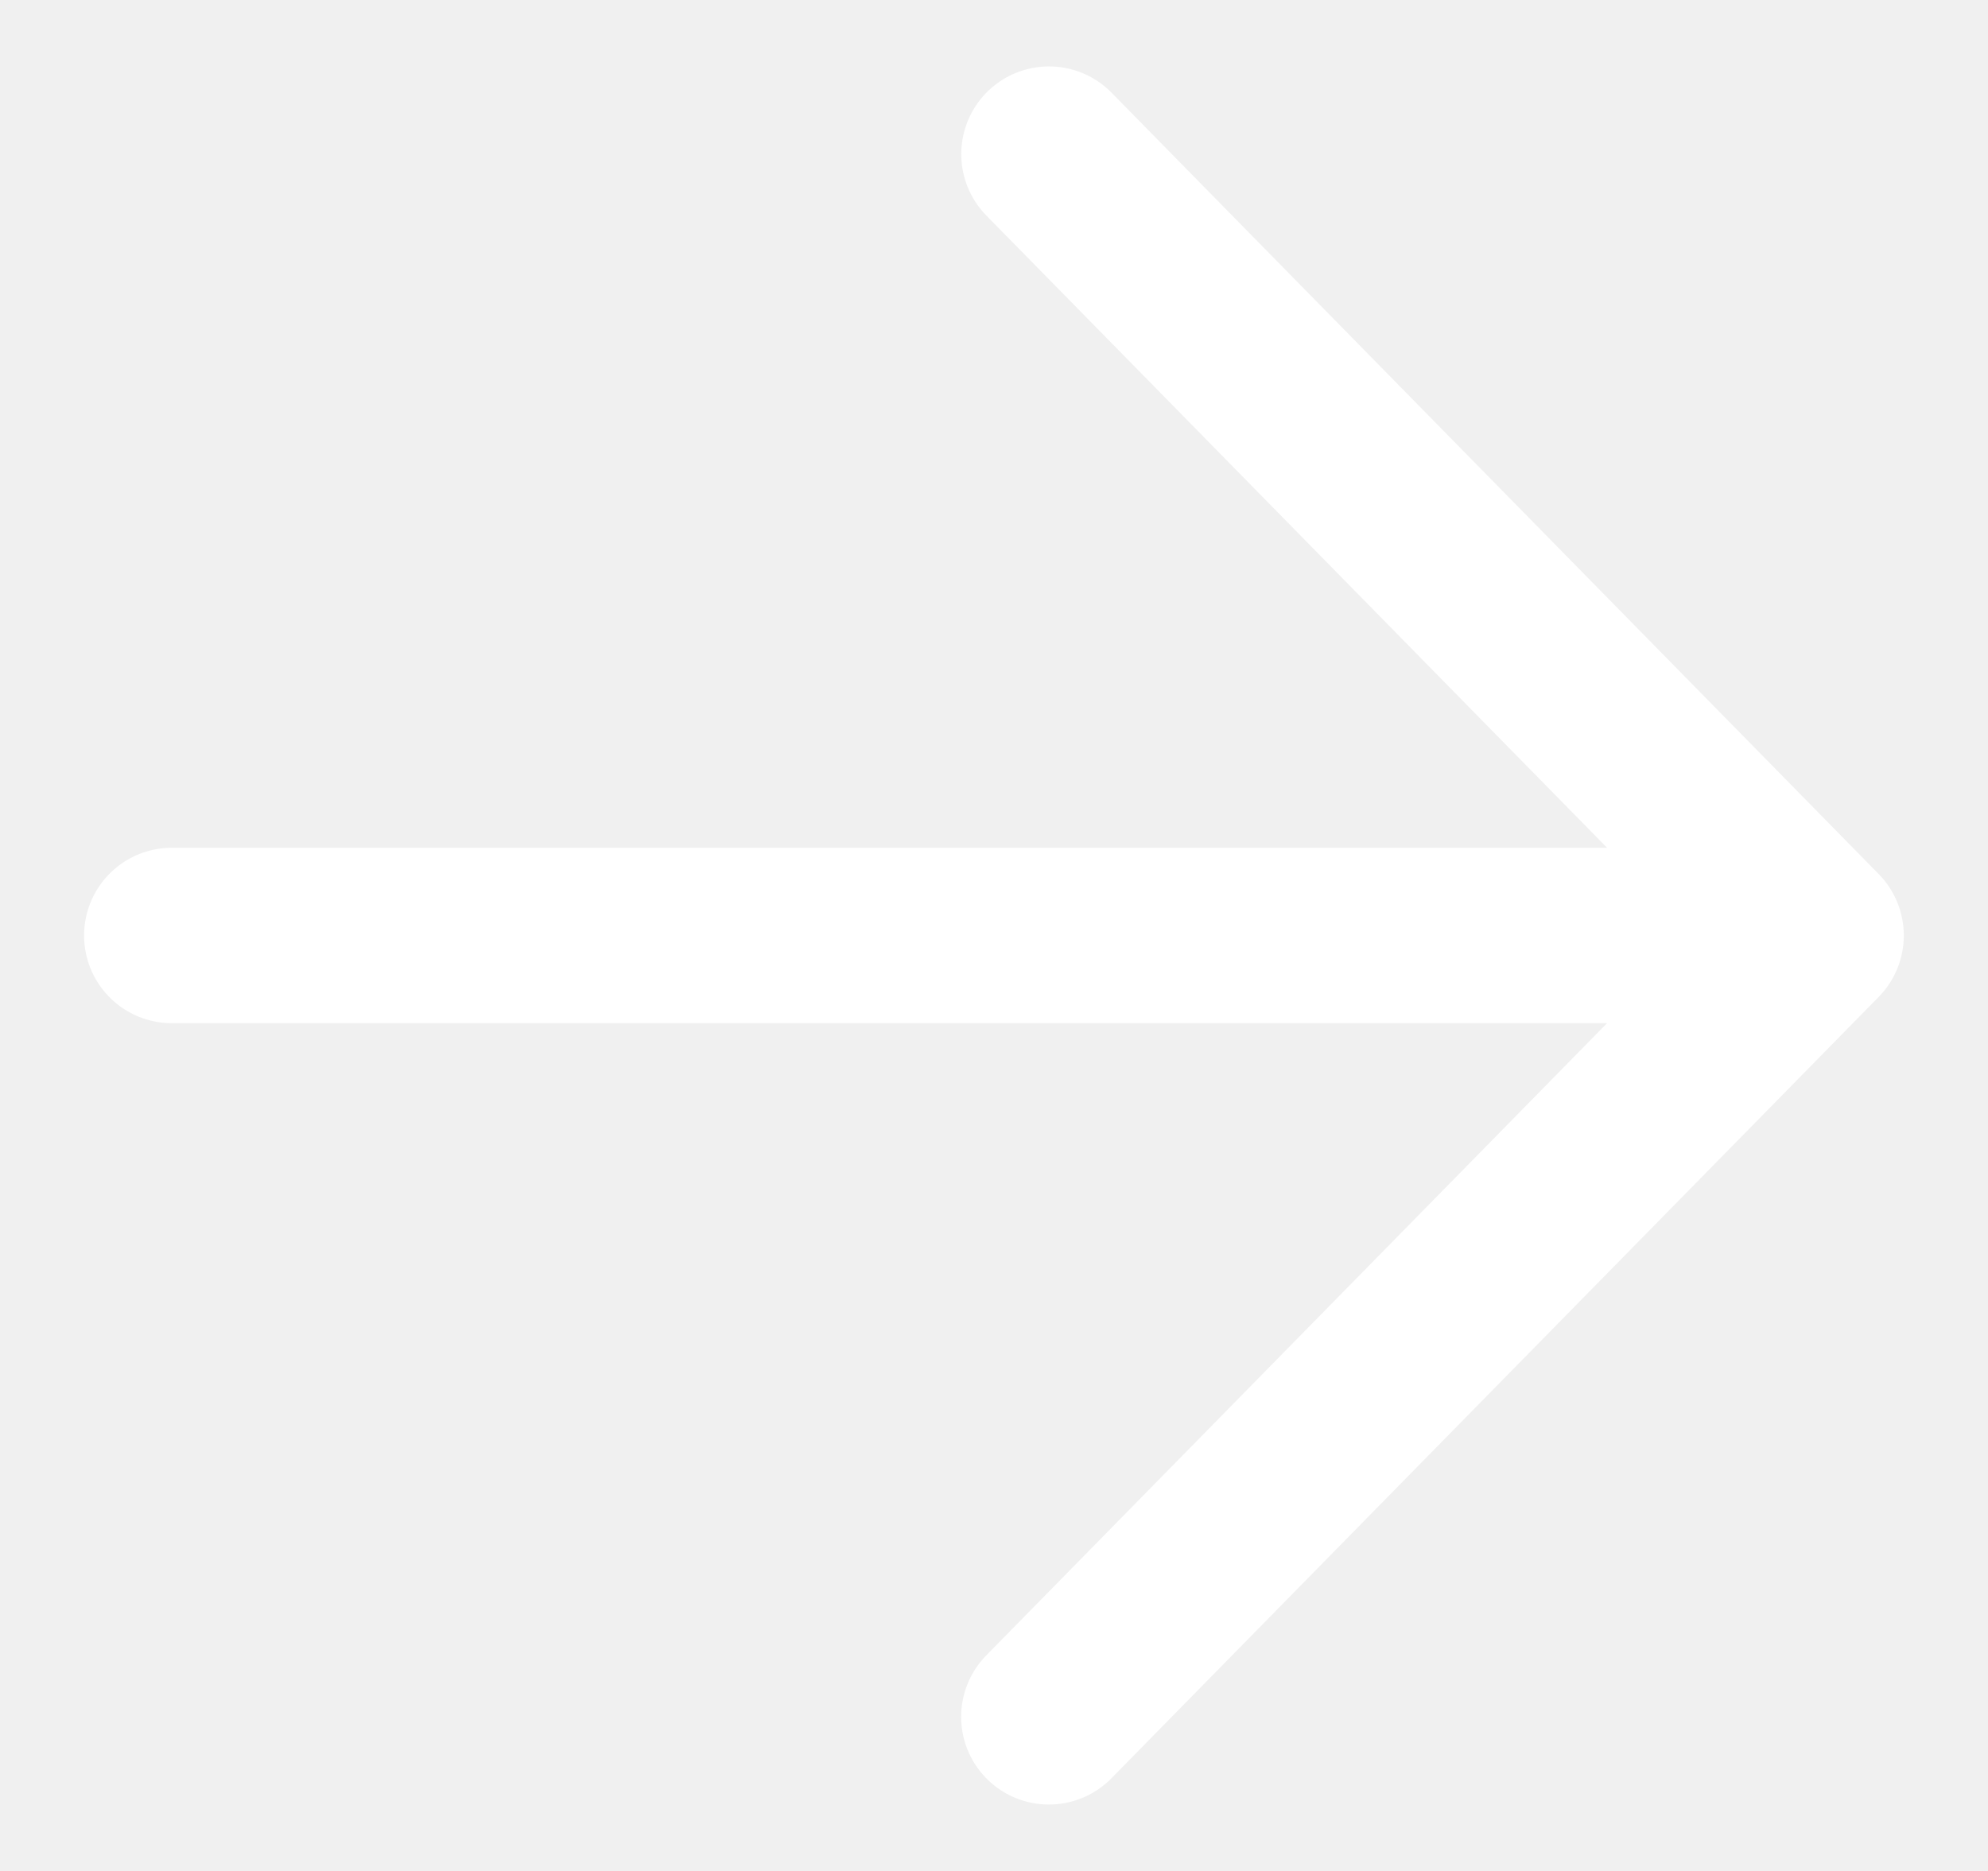
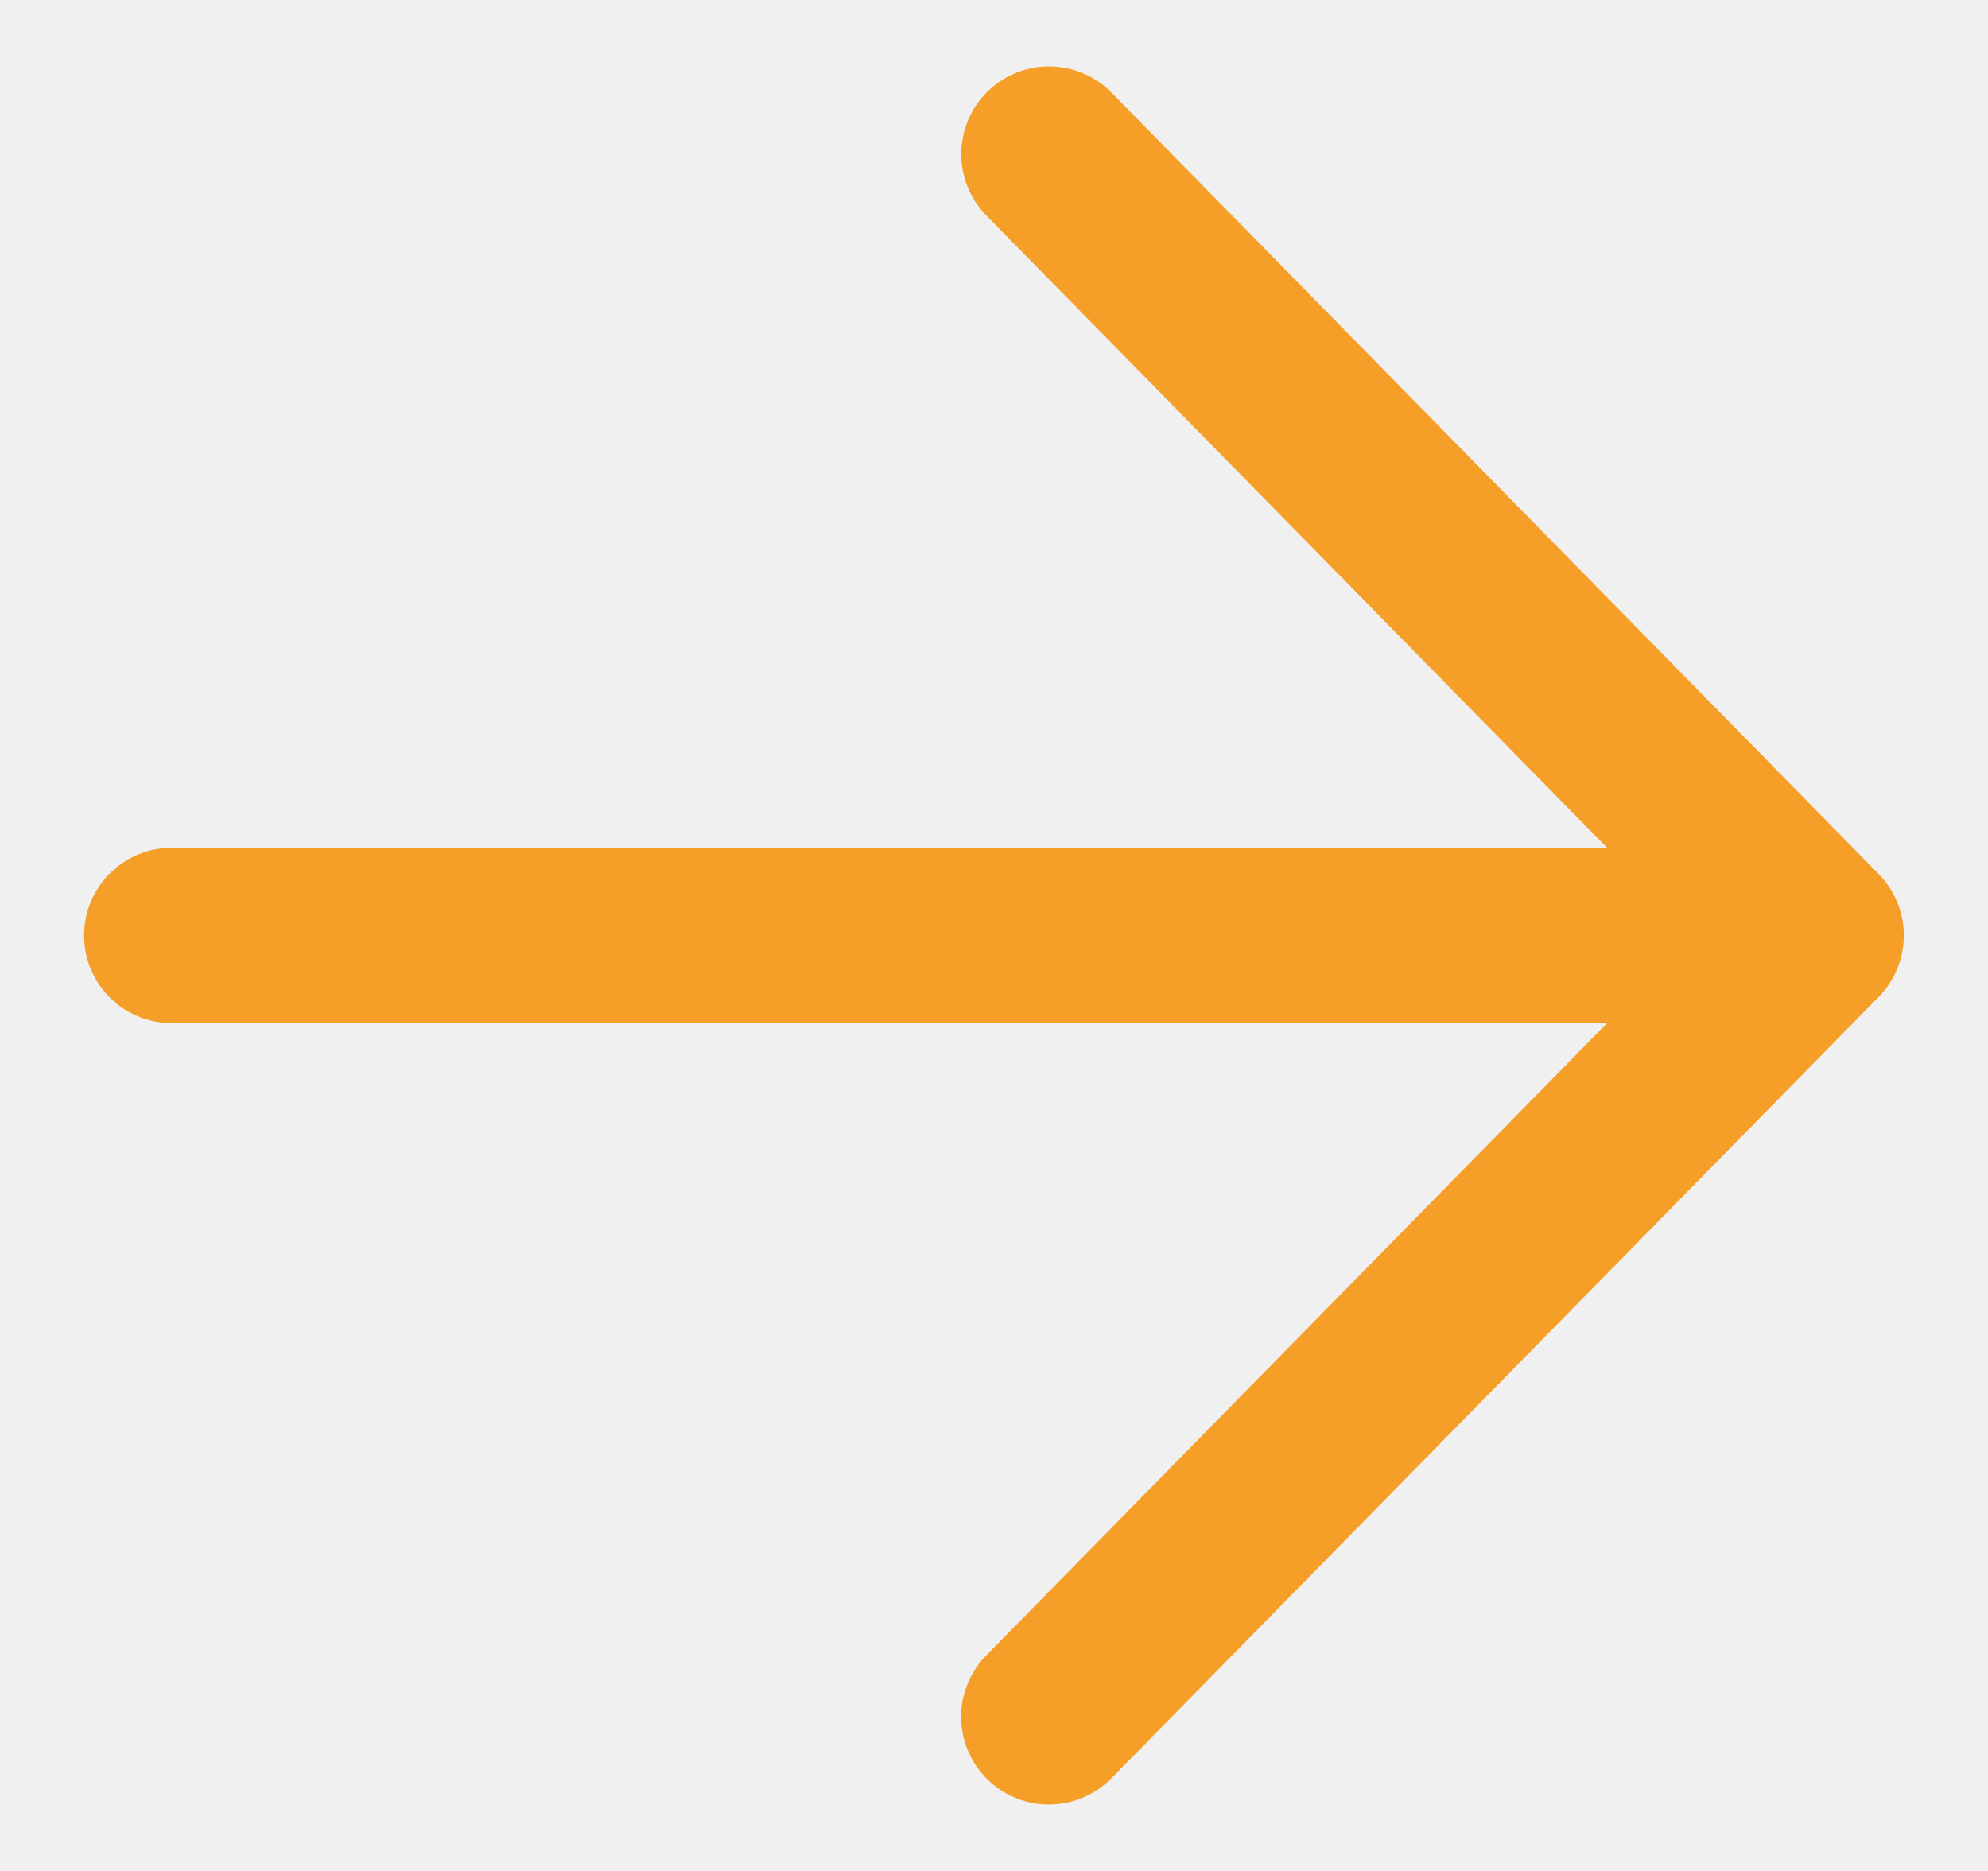
- <svg xmlns="http://www.w3.org/2000/svg" width="17" height="16" viewBox="0 0 17 16" stroke="#fff" fill="none">
+ <svg xmlns="http://www.w3.org/2000/svg" width="17" height="16" viewBox="0 0 17 16" stroke="#f59f28" fill="none">
  <g fill="none" fill-rule="evenodd" stroke-linecap="round" stroke-linejoin="round" stroke-width="1.5">
    <path d="M1.469 8H15.53M8.969 14.682L15.53 8 8.97 1.318" />
  </g>
</svg>
